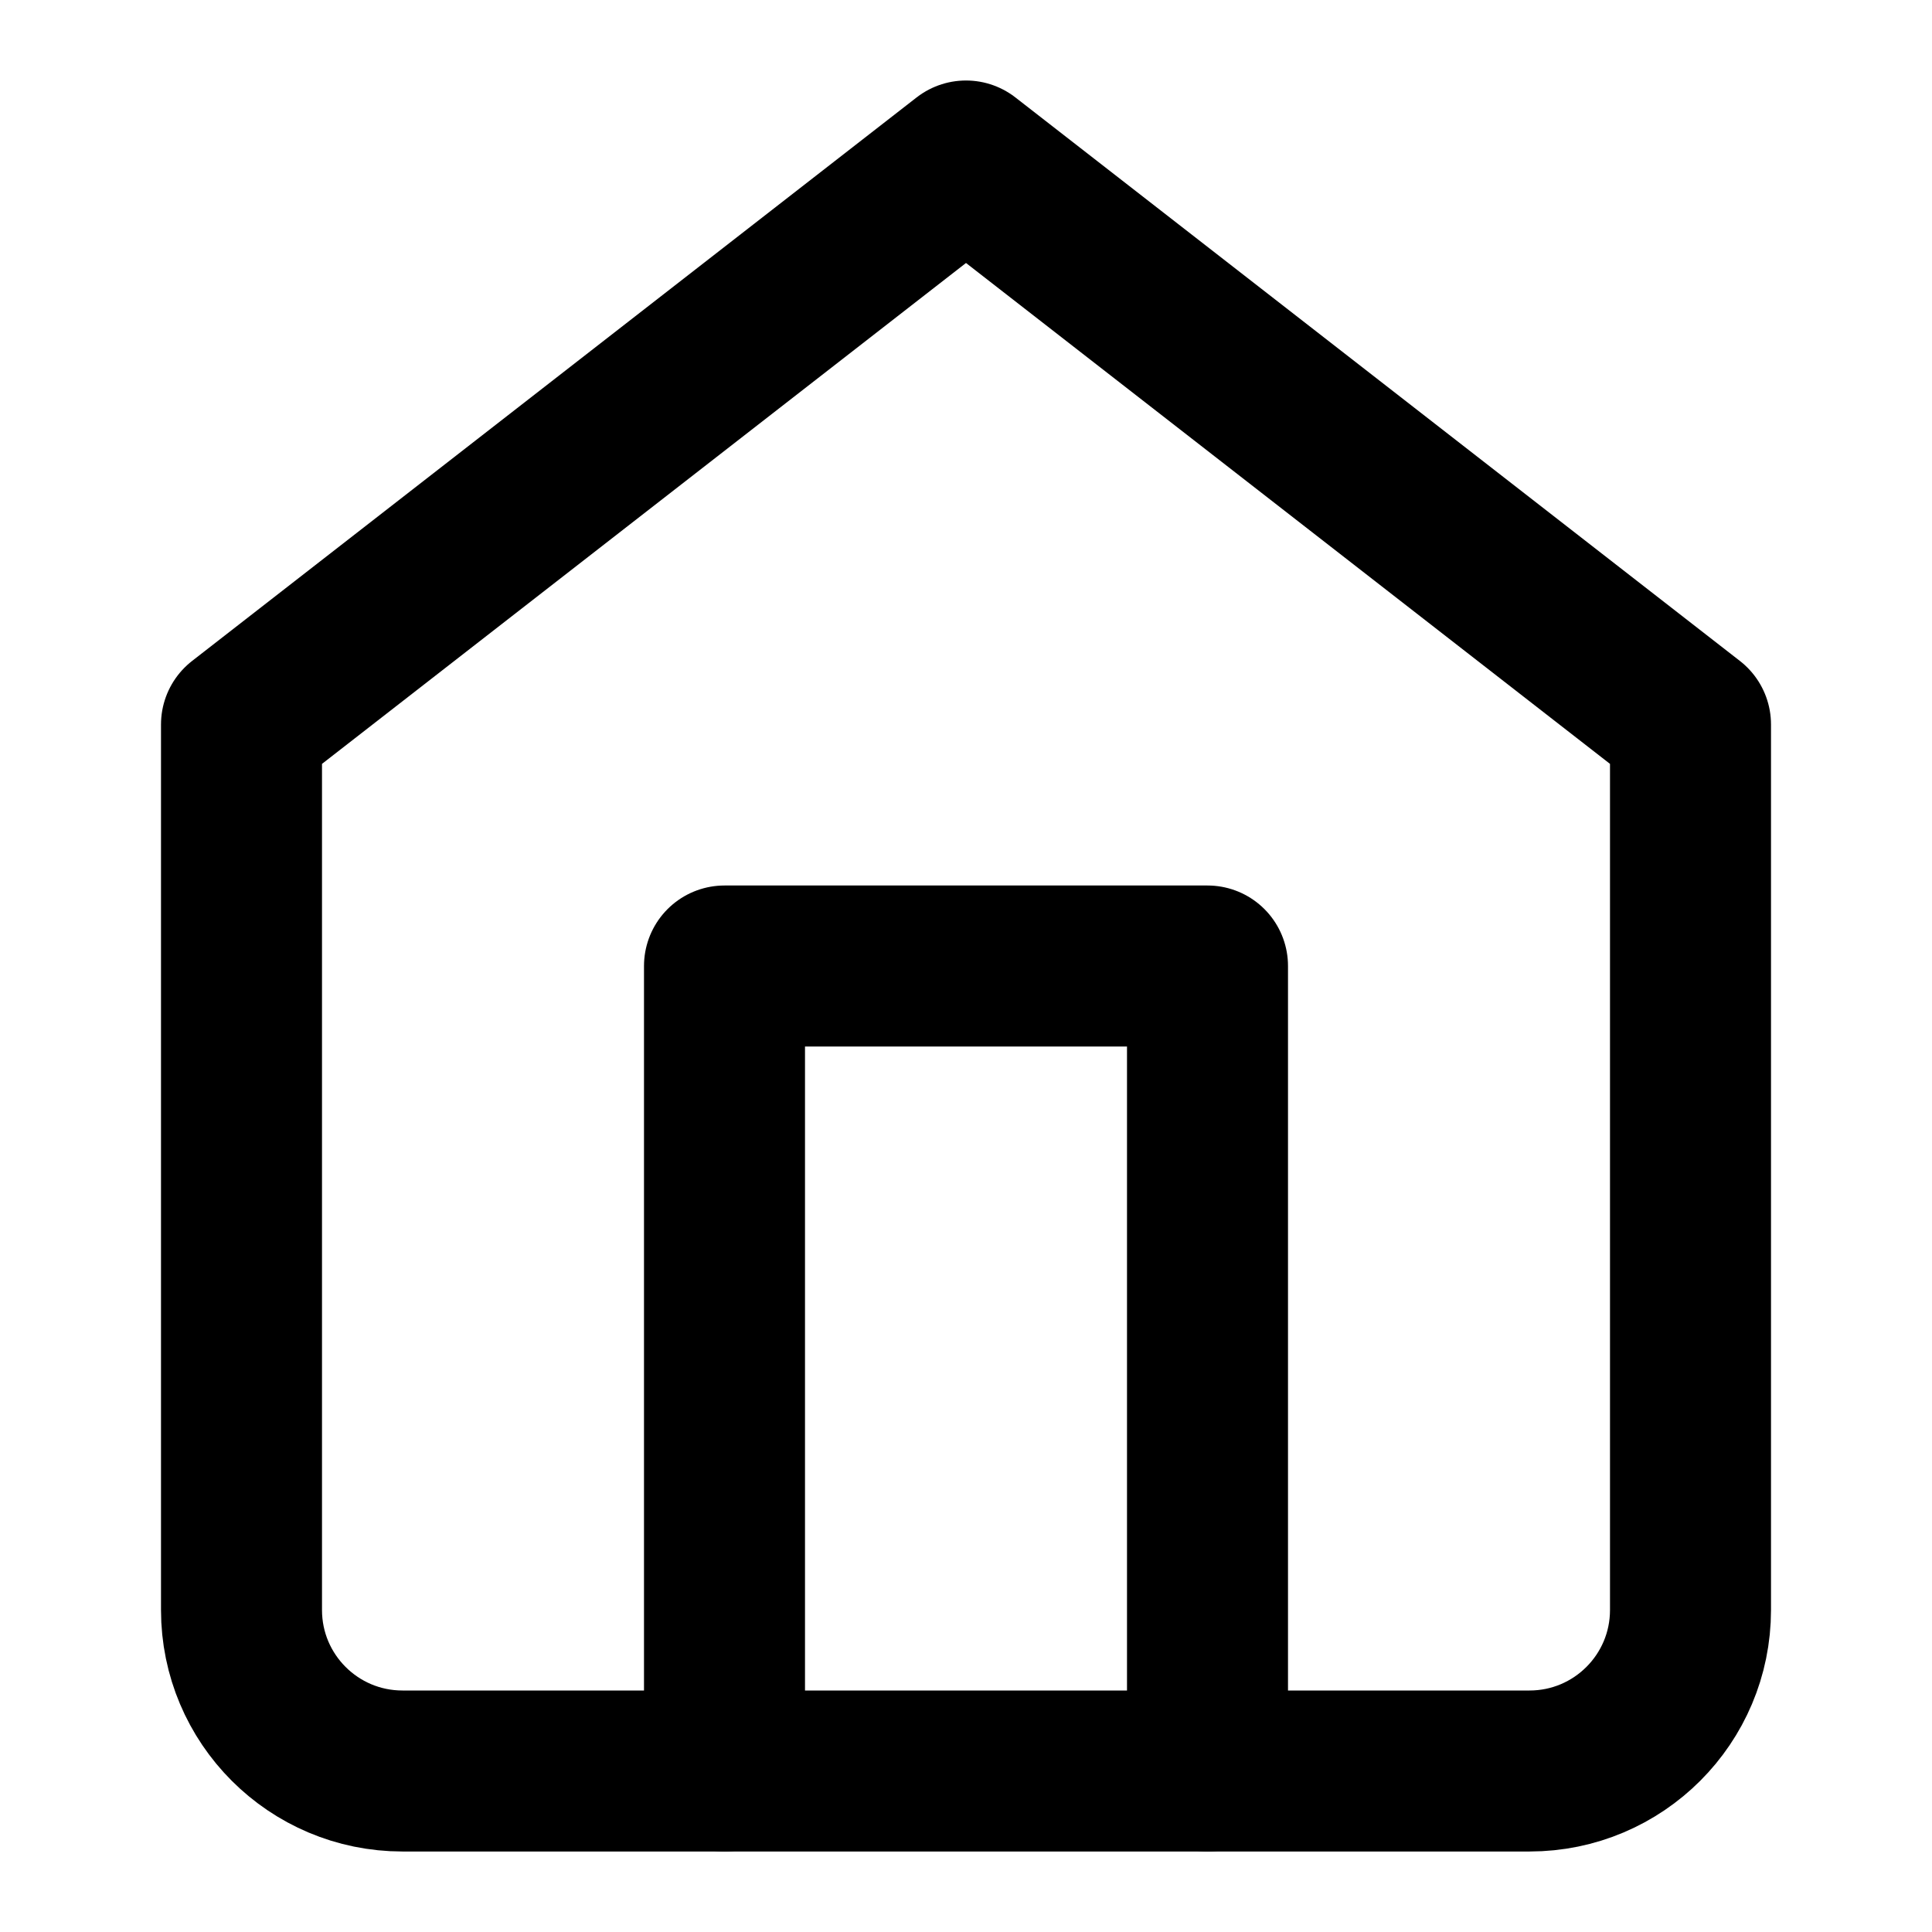
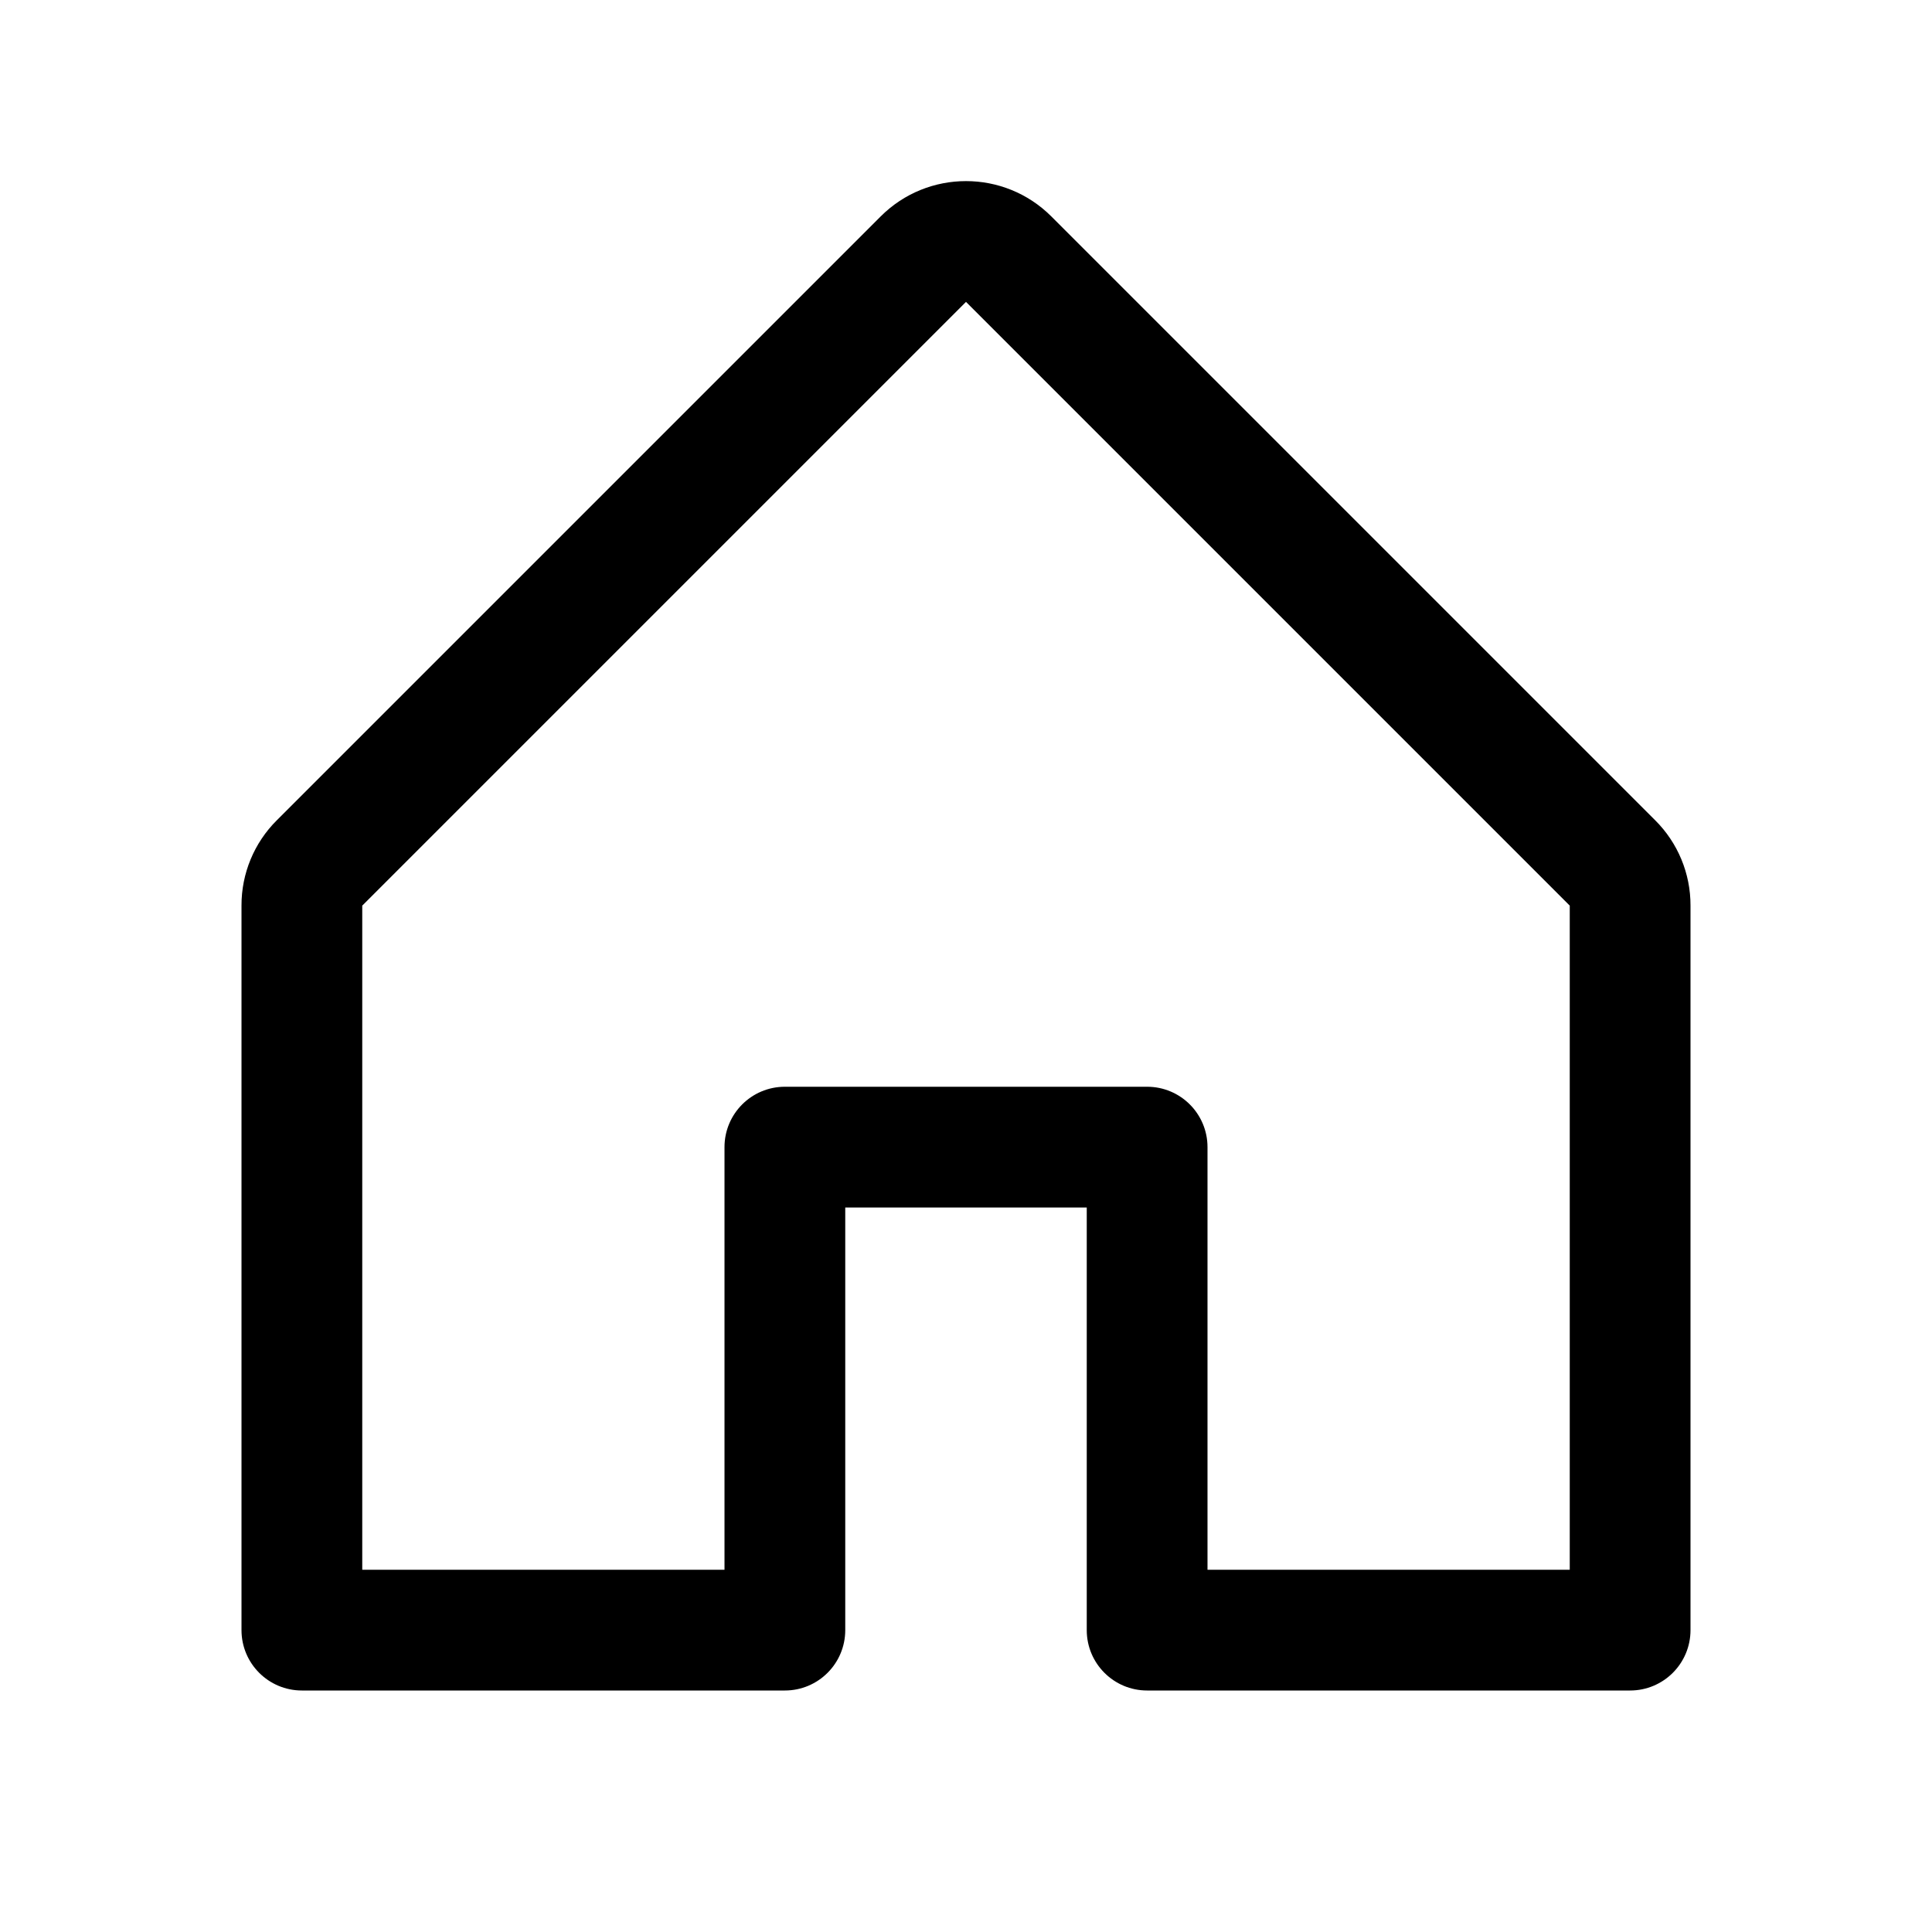
- <svg xmlns="http://www.w3.org/2000/svg" width="24" height="24" viewBox="0 0 24 24" fill="none" stroke="currentColor" stroke-width="2" stroke-linecap="round" stroke-linejoin="round">
-   <path d="m3 9 9-7 9 7v11a2 2 0 0 1-2 2H5a2 2 0 0 1-2-2z" />
-   <polyline points="9 22 9 12 15 12 15 22" />
+ <svg xmlns="http://www.w3.org/2000/svg" width="32" height="32" fill="#000000" viewBox="0 0 256 256">
+   <path d="M219.31,108.68l-80-80a16,16,0,0,0-22.62,0l-80,80A15.87,15.87,0,0,0,32,120v96a8,8,0,0,0,8,8h64a8,8,0,0,0,8-8V160h32v56a8,8,0,0,0,8,8h64a8,8,0,0,0,8-8V120A15.87,15.87,0,0,0,219.31,108.68ZM208,208H160V152a8,8,0,0,0-8-8H104a8,8,0,0,0-8,8v56H48V120l80-80,80,80Z" />
</svg>
